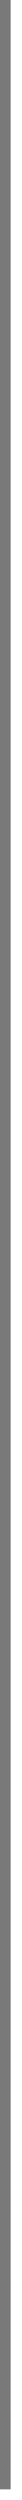
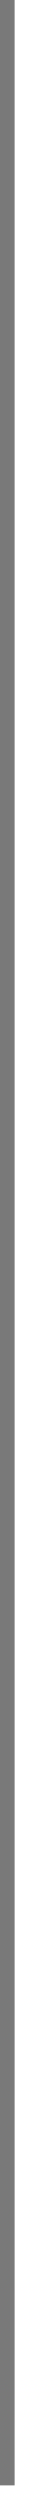
- <svg xmlns="http://www.w3.org/2000/svg" version="1.1" width="2px" height="235px">
-   <g transform="matrix(1 0 0 1 -72 -25 )">
-     <path d="M 72.5 25  L 72.5 259  " stroke-width="1" stroke="#797979" fill="none" />
+ <svg xmlns="http://www.w3.org/2000/svg" version="1.1" width="2px" height="171px">
+   <g transform="matrix(1 0 0 1 -539 -79 )">
+     <path d="M 539.5 79  L 539.5 249  " stroke-width="1" stroke="#797979" fill="none" />
  </g>
</svg>
